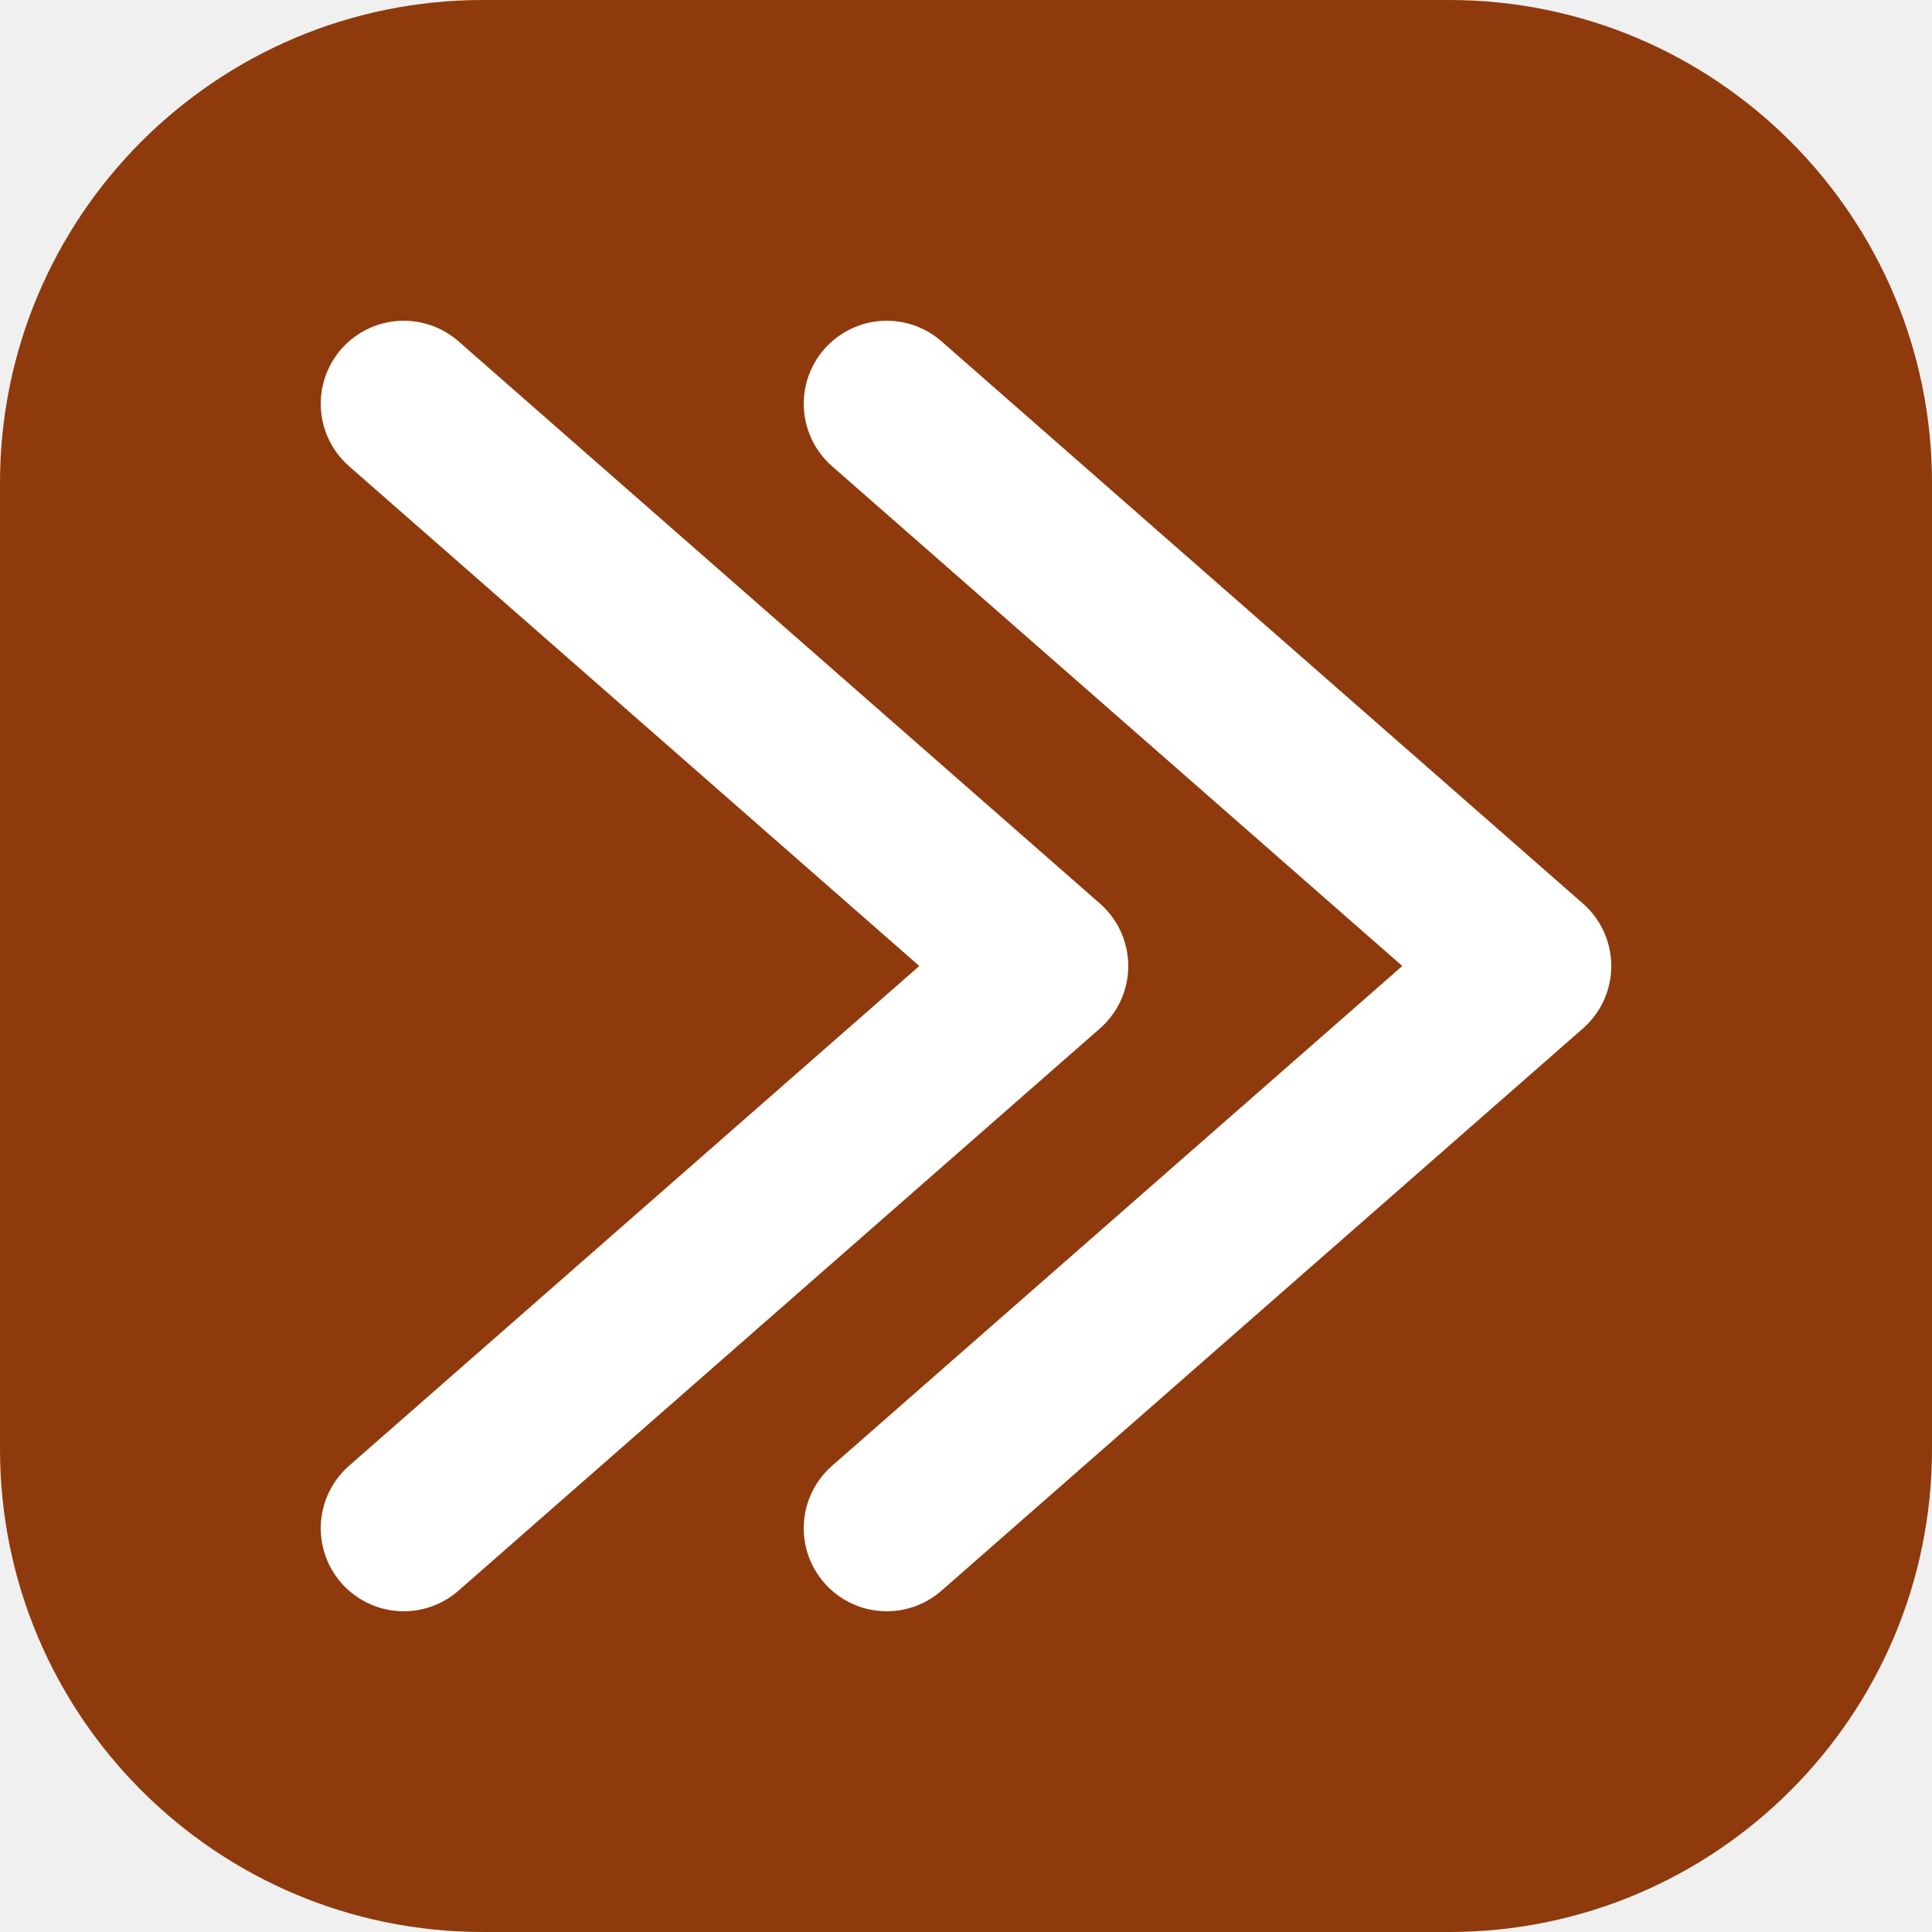
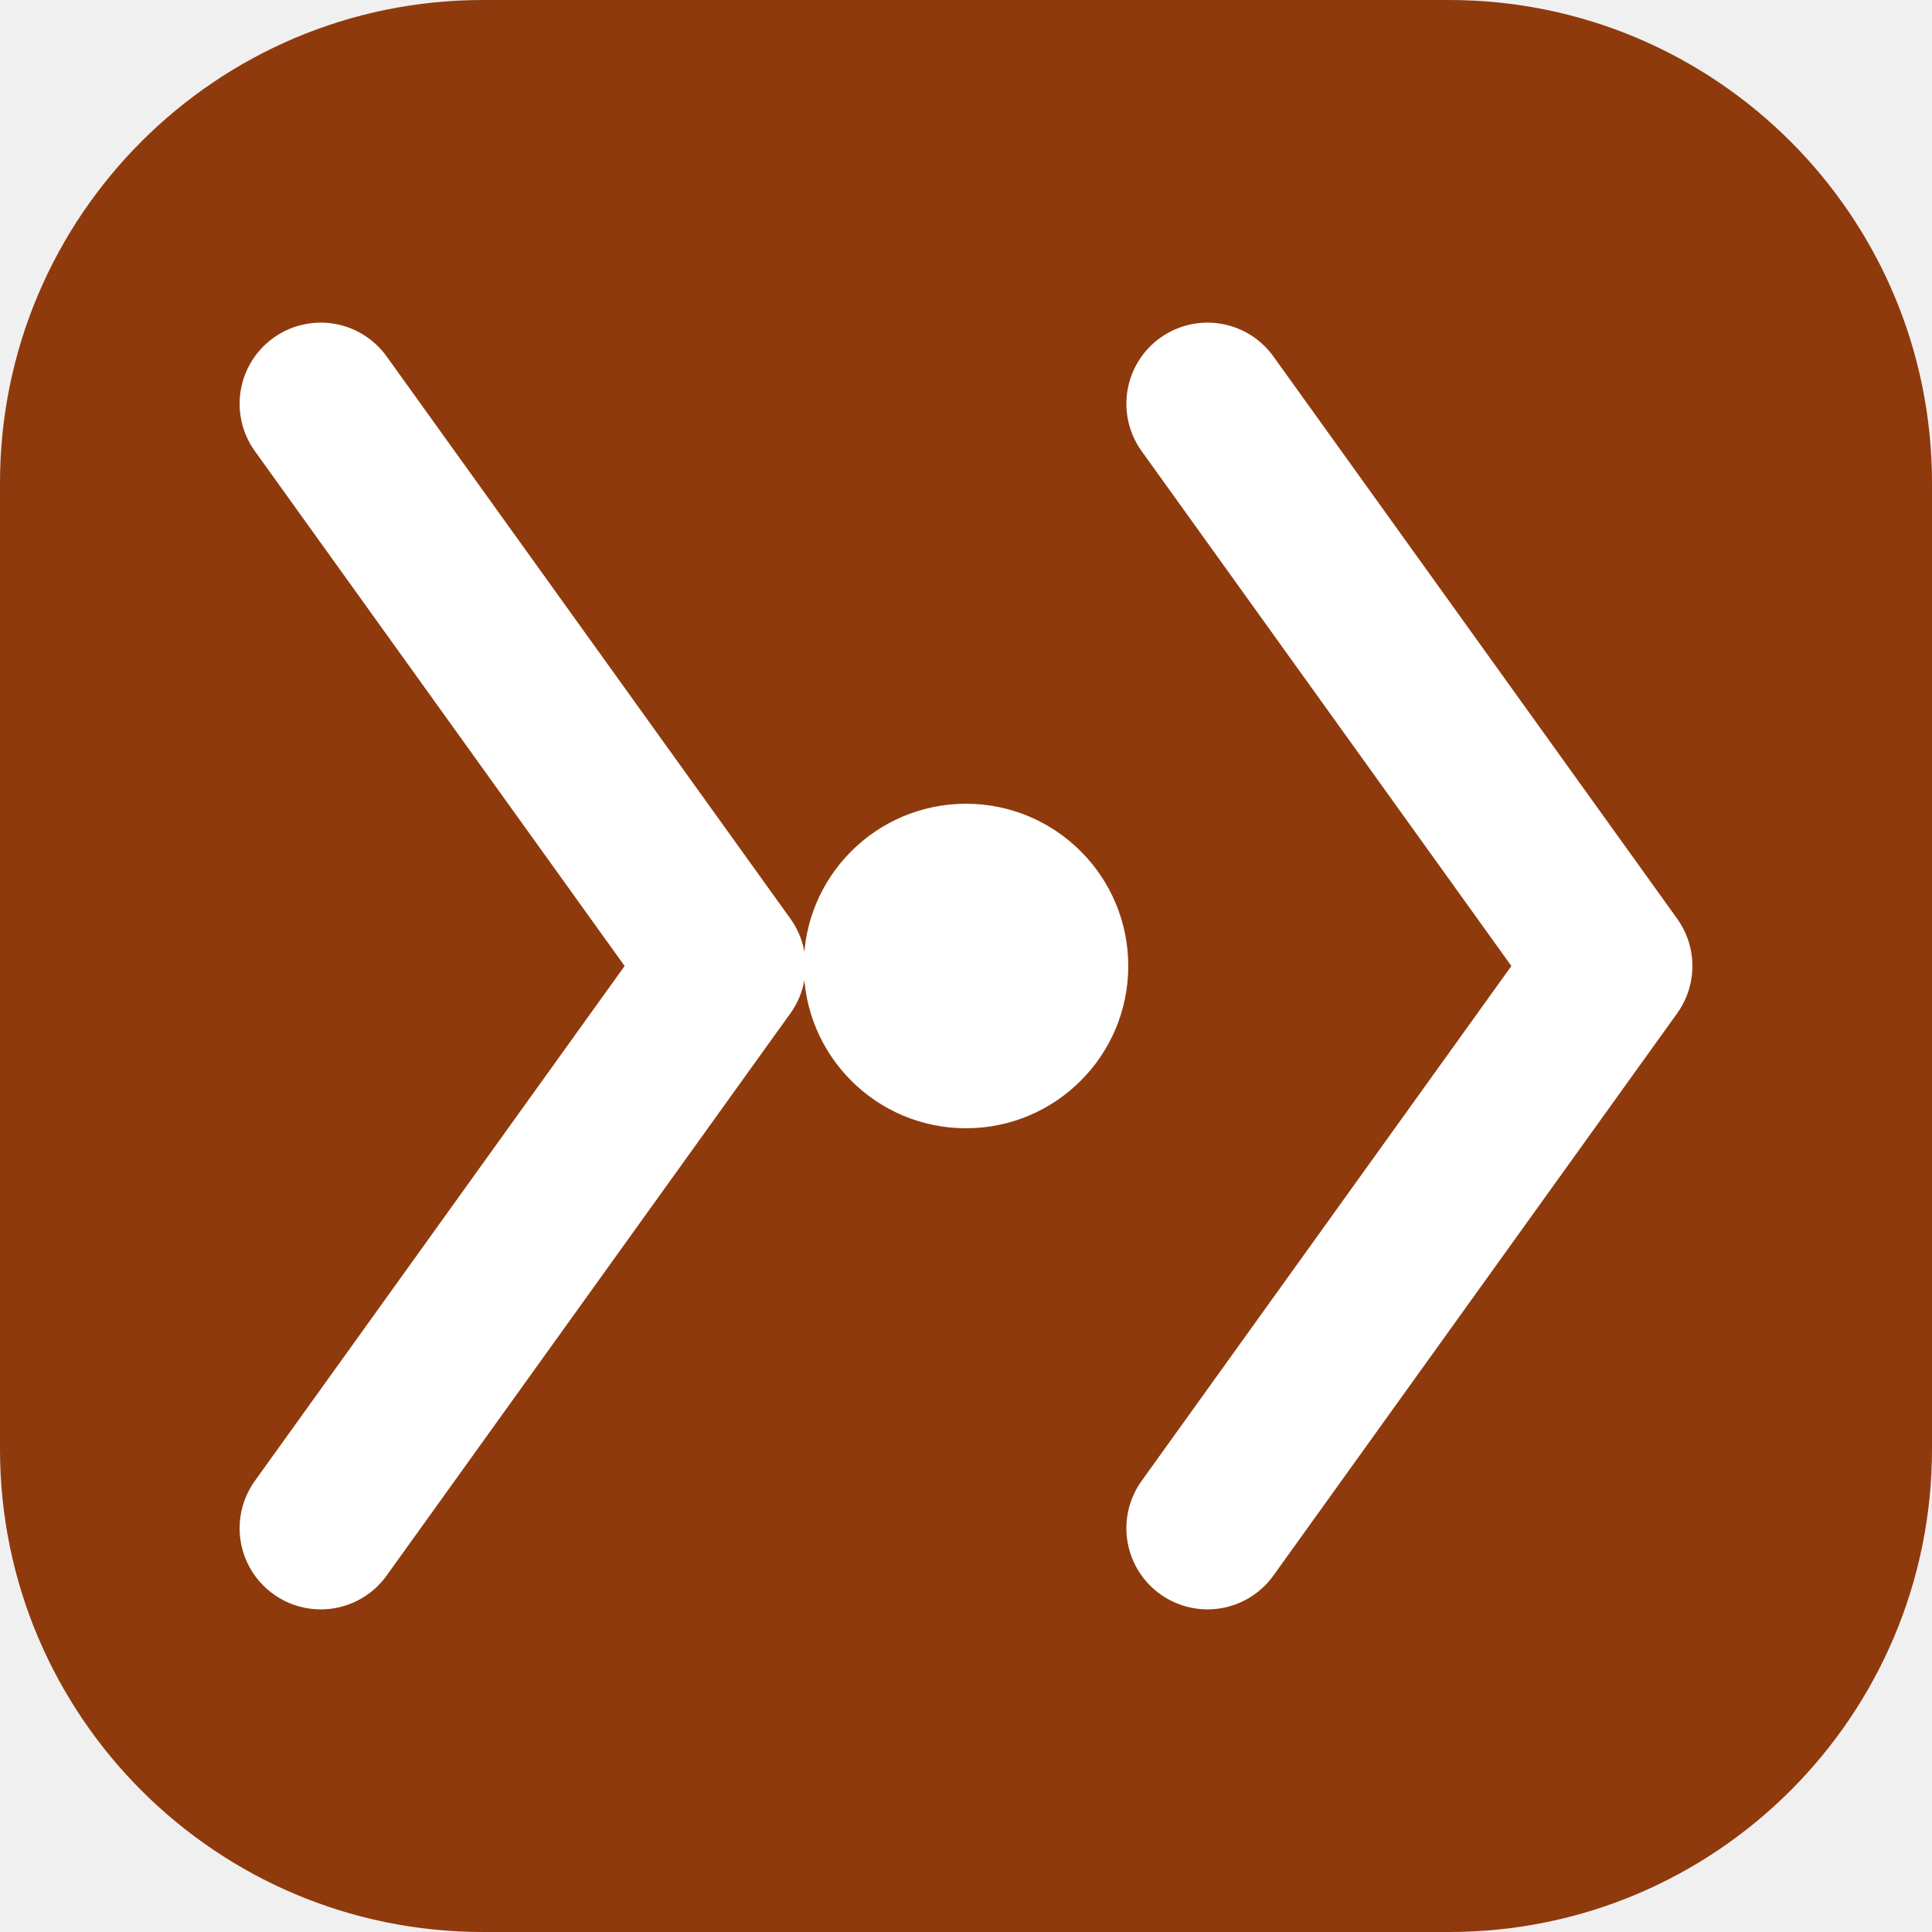
<svg xmlns="http://www.w3.org/2000/svg" viewBox="0 0 512 512" role="img" aria-label="kittokit">
  <rect width="512" height="512" rx="128" fill="#8F3A0C" />
-   <path d="M107 107 L277 256 L107 405 M235 107 L405 256 L235 405" fill="none" stroke="white" stroke-width="44" stroke-linecap="round" stroke-linejoin="round" />
+   <path d="M85 107 L192 256 L85 405 M320 107 L427 256 L320 405" fill="none" stroke="white" stroke-width="43" stroke-linecap="round" stroke-linejoin="round" />
+   <circle cx="256" cy="256" r="43" fill="white" />
</svg>
